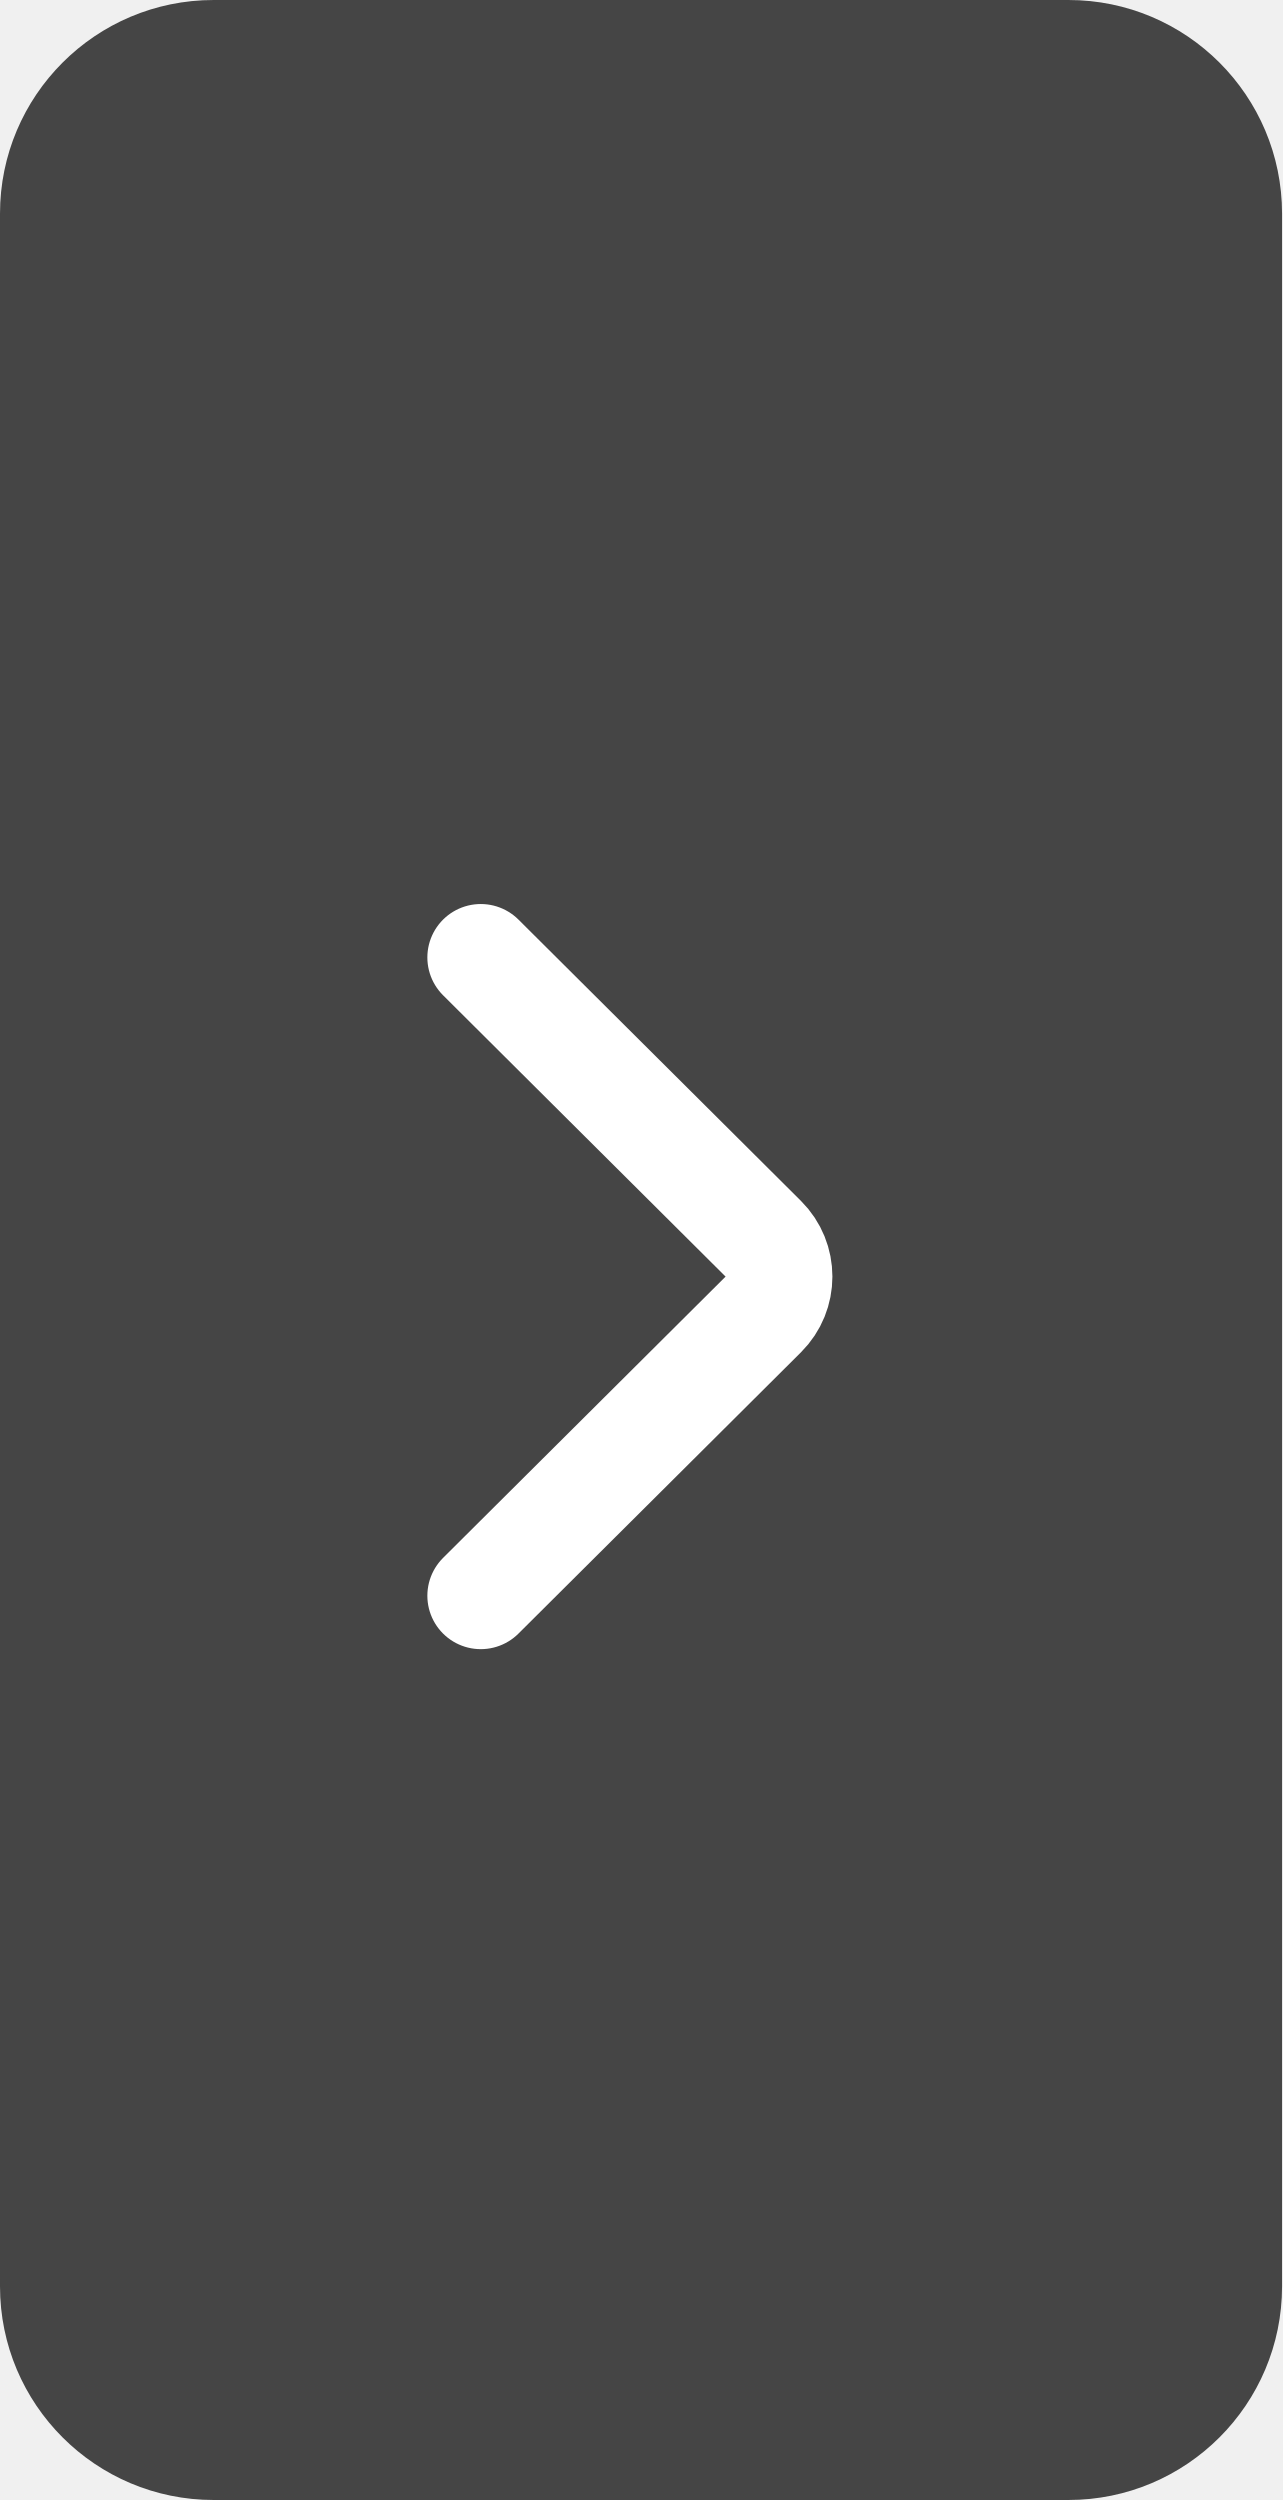
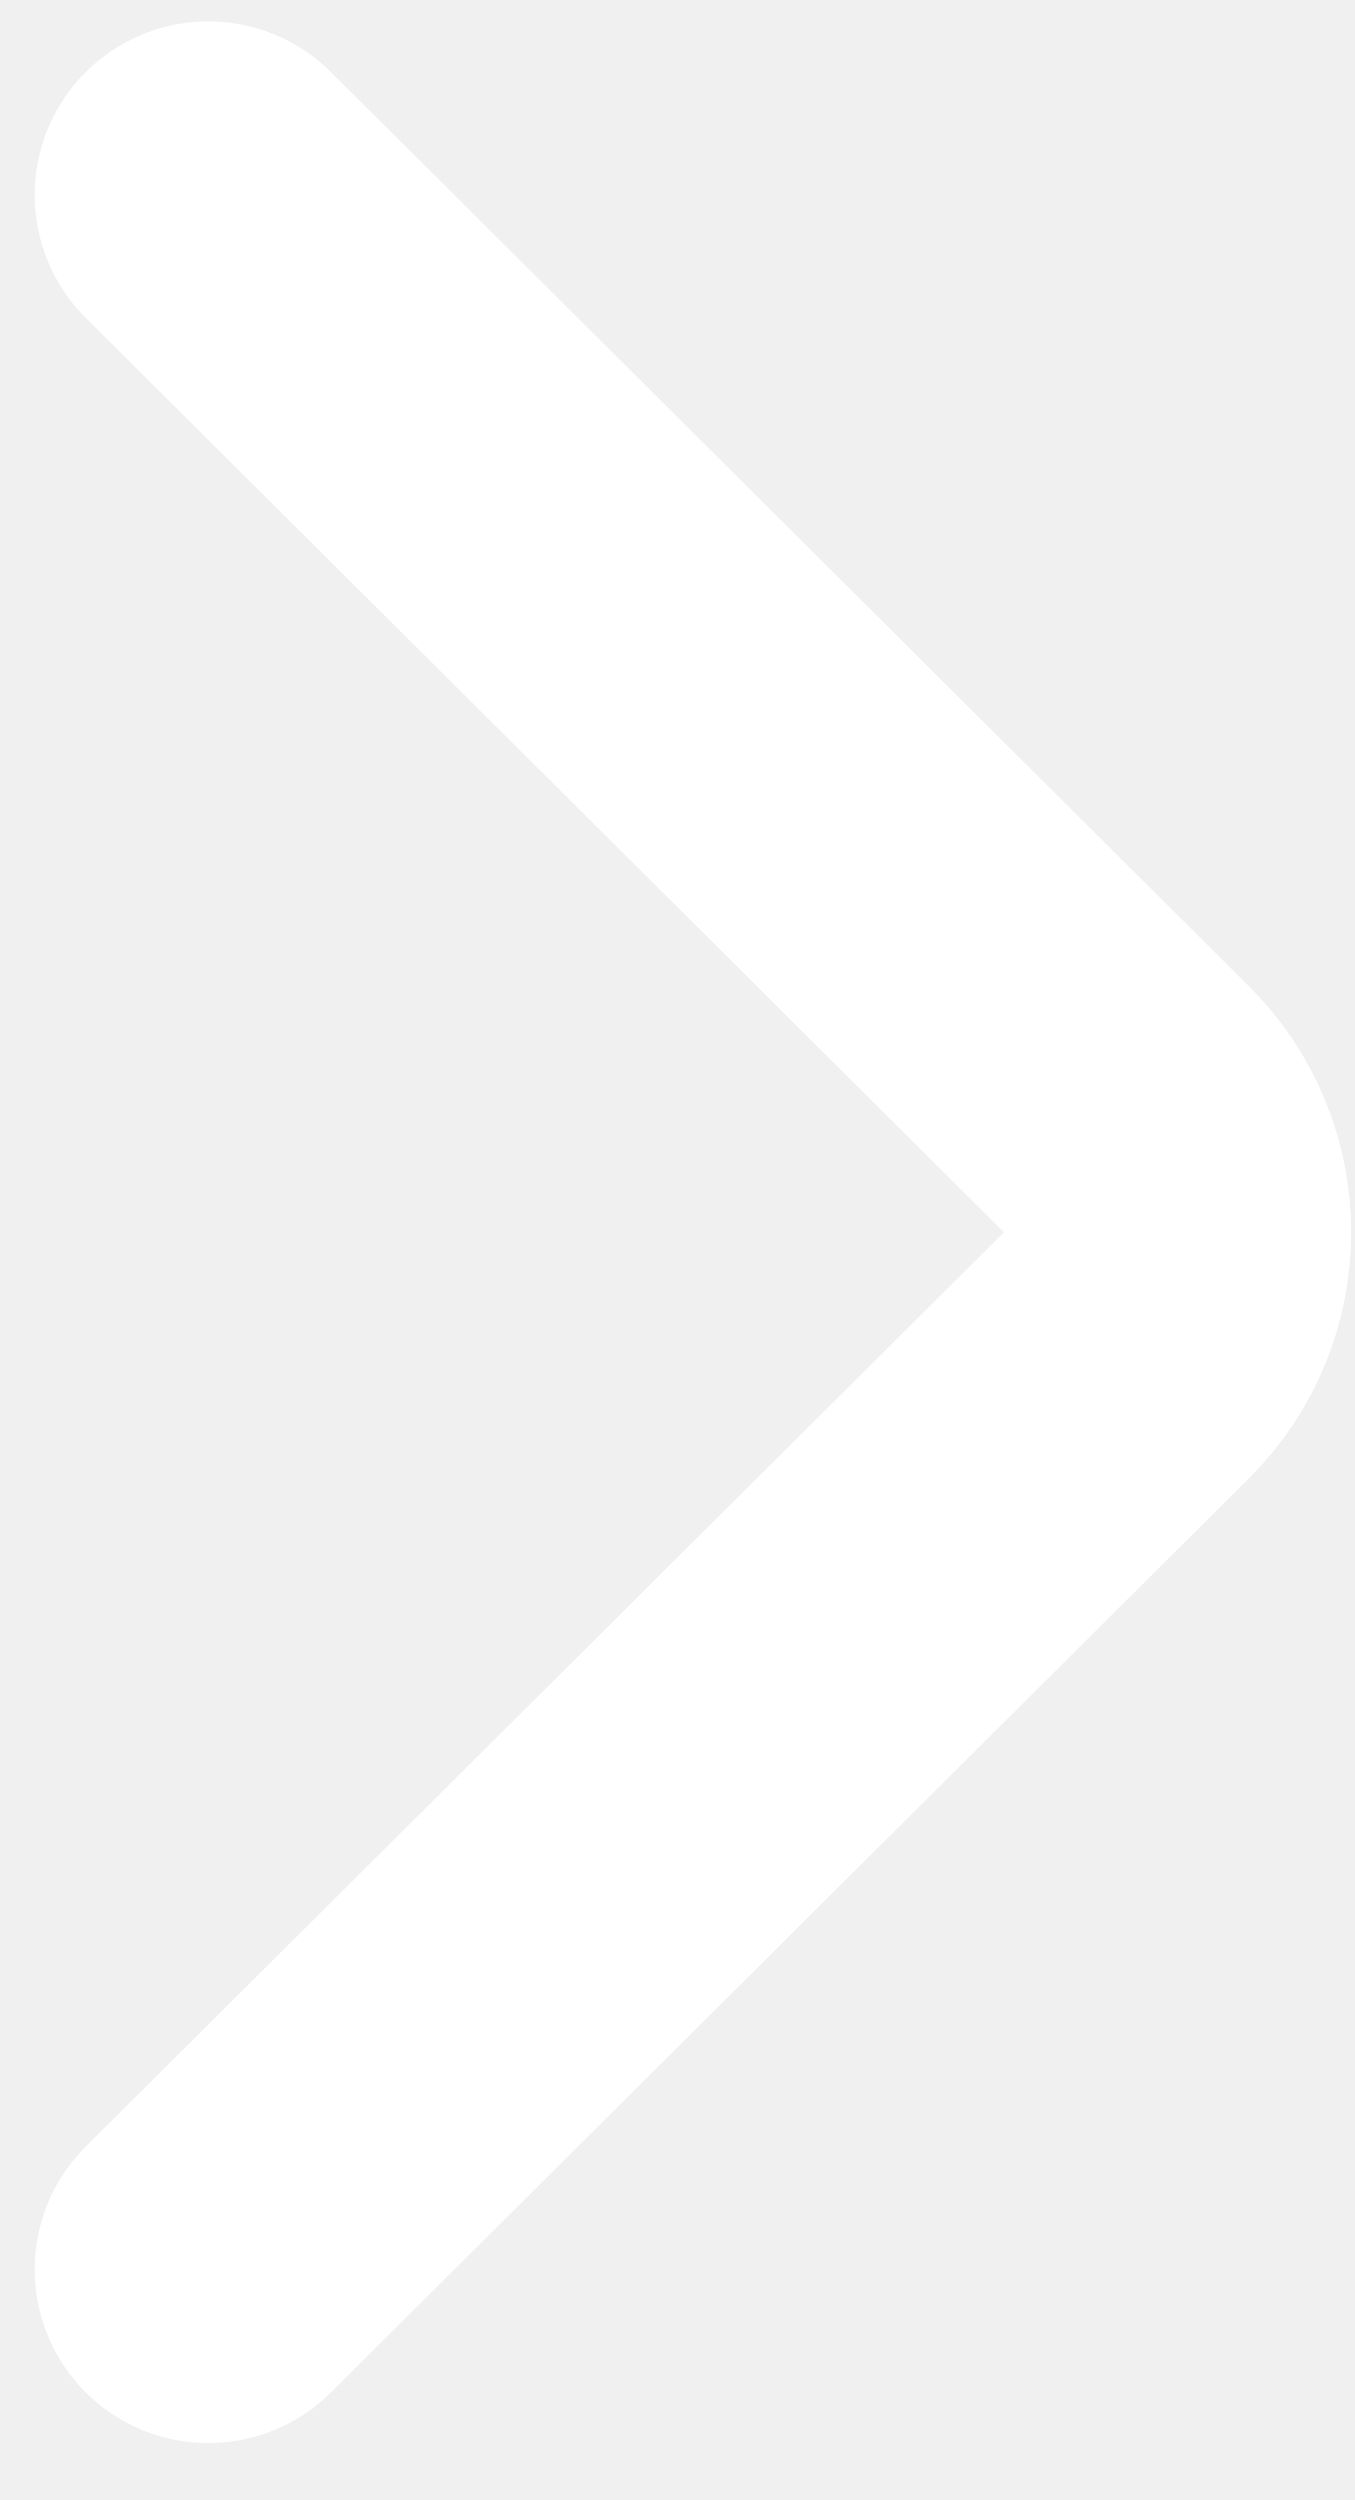
- <svg xmlns="http://www.w3.org/2000/svg" width="40" height="78" viewBox="0 0 40 78" fill="none">
-   <rect x="40" y="78" width="40" height="78" rx="6.667" transform="rotate(-180 40 78)" fill="#1B1B1B" fill-opacity="0.8" />
-   <path d="M15 49.787L23.814 41.011C24.468 40.359 24.468 39.3 23.814 38.649L15 29.872" stroke="white" stroke-width="3.333" stroke-linecap="round" />
+ <svg xmlns="http://www.w3.org/2000/svg" width="13" height="24" viewBox="0 0 13 24" fill="none">
+   <path d="M2 21.787L10.814 13.011C11.468 12.359 11.468 11.3 10.814 10.649L2 1.872" stroke="white" stroke-width="3.333" stroke-linecap="round" />
</svg>
